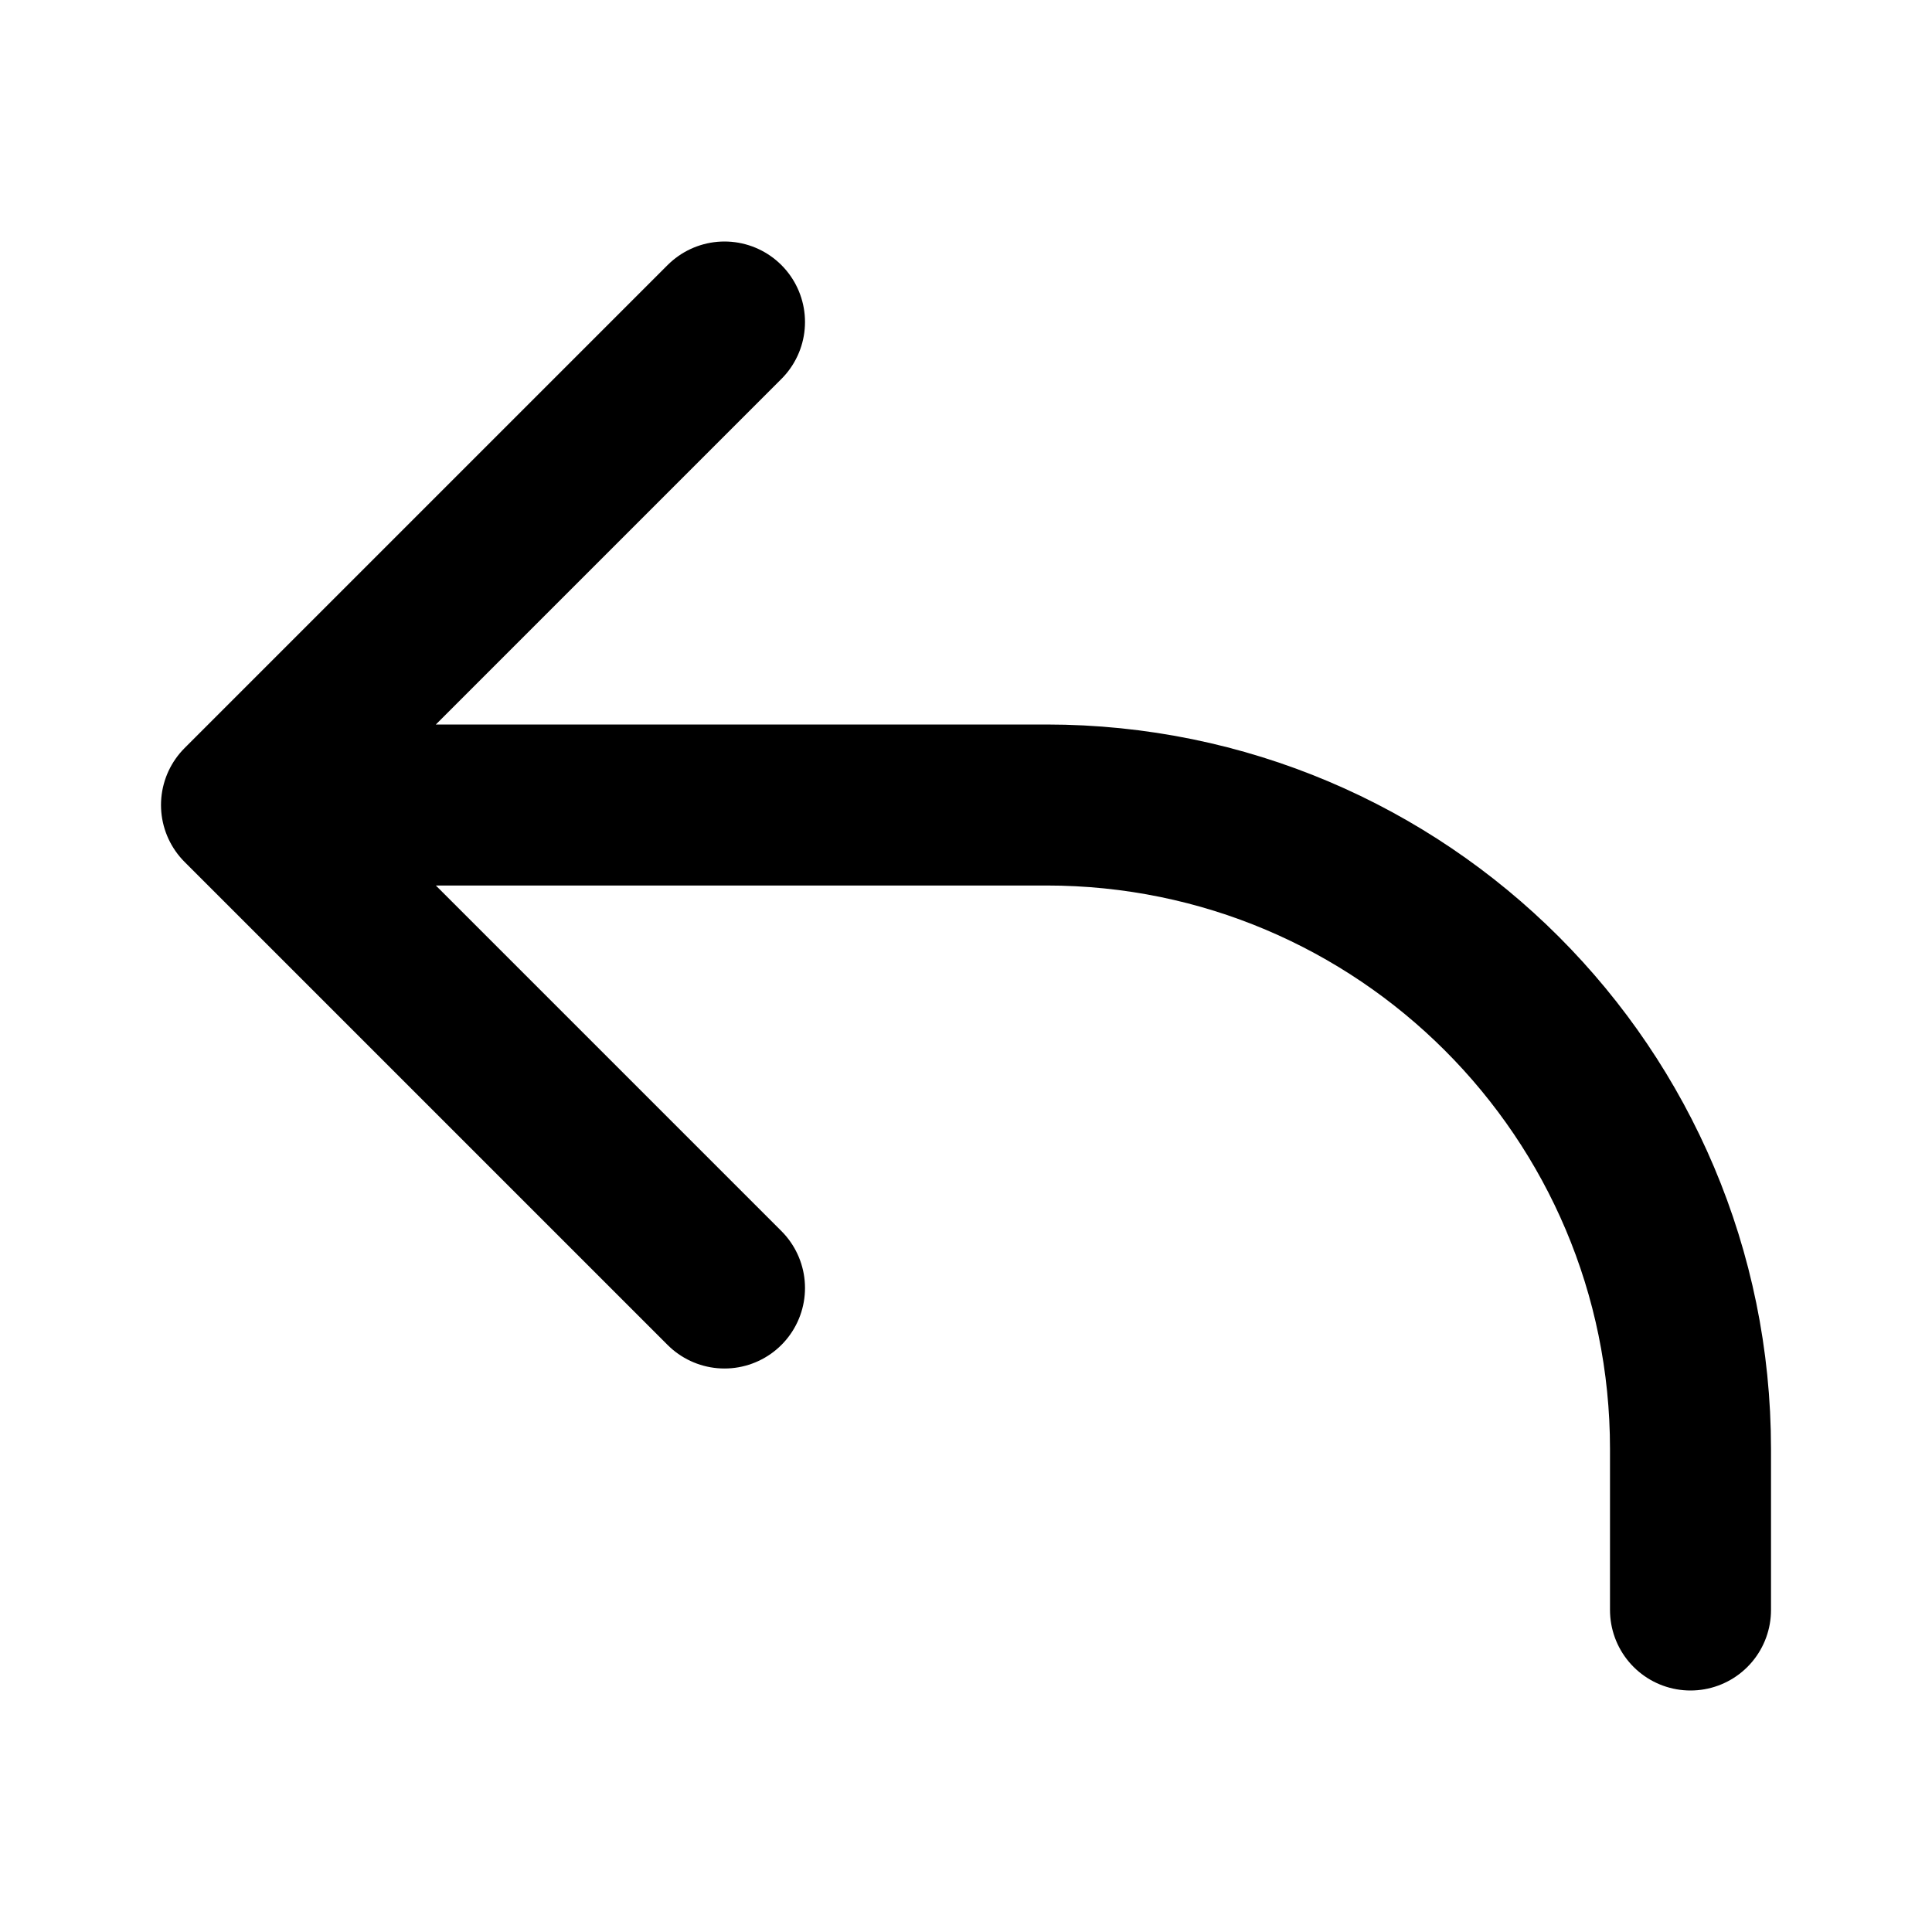
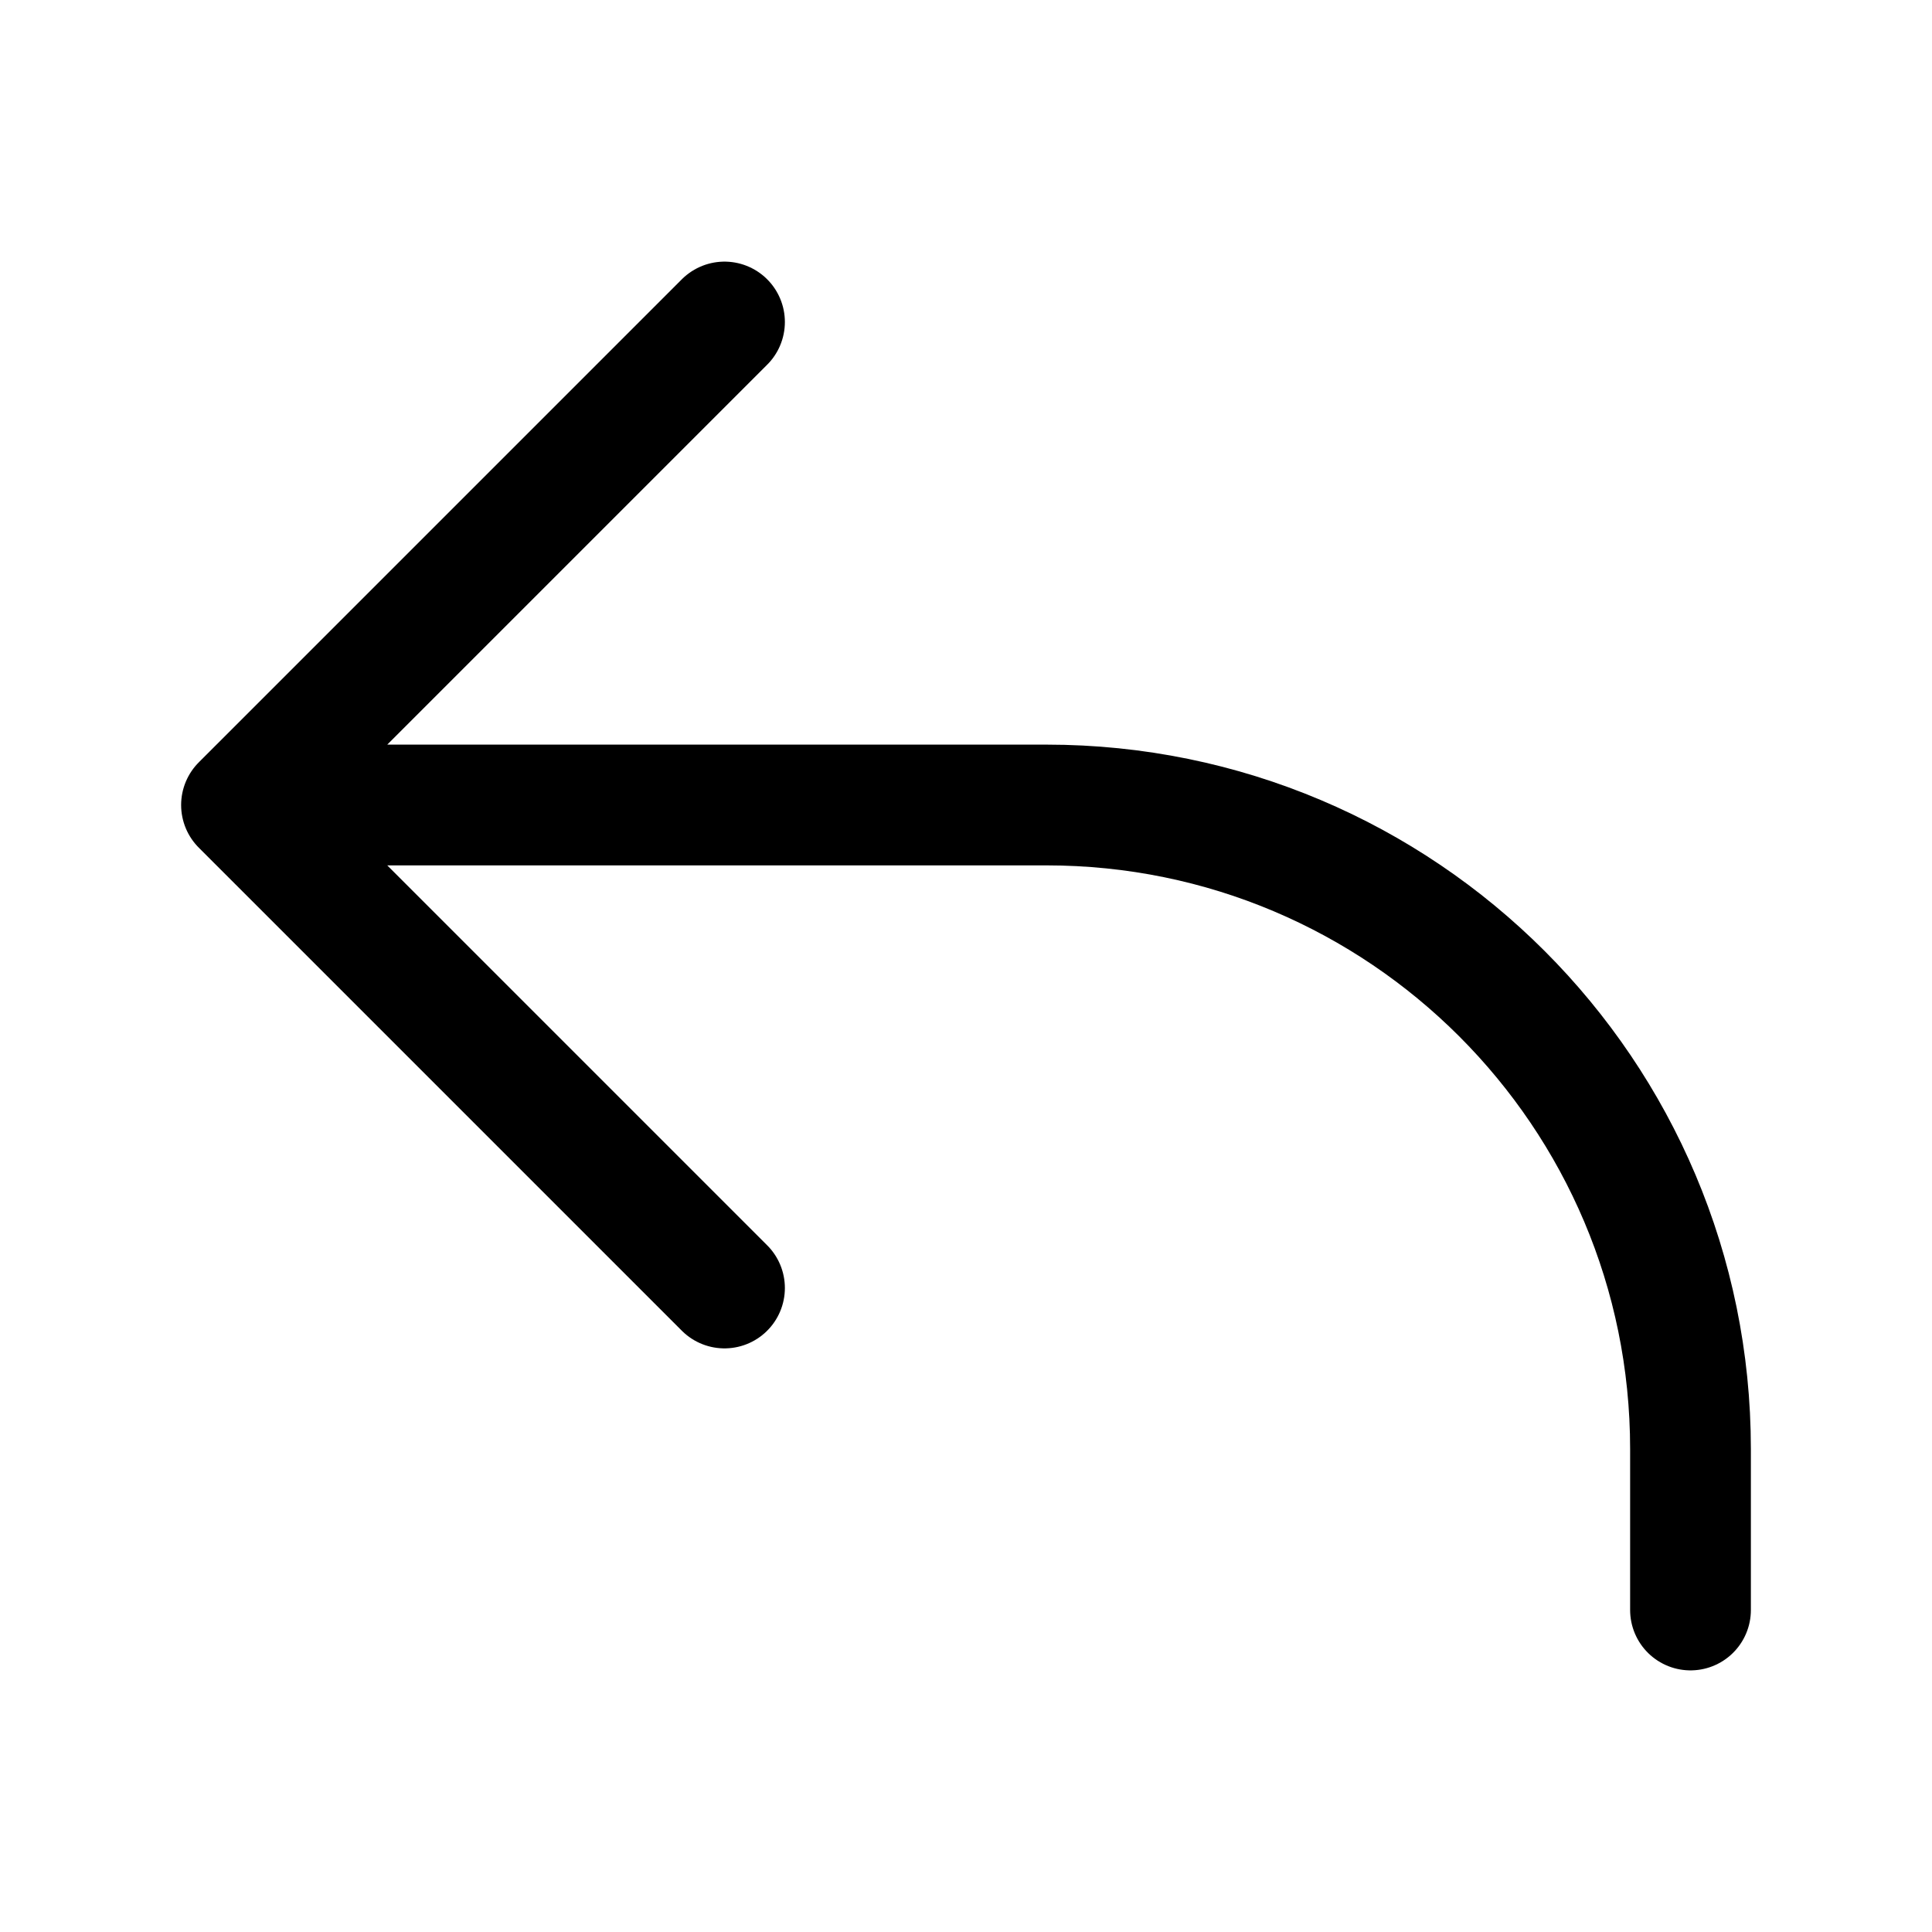
- <svg xmlns="http://www.w3.org/2000/svg" class="h-6 w-6" fill="none" viewBox="0 0 24 24" stroke="currentColor">
-   <path stroke-linecap="round" stroke-linejoin="round" stroke-width="2" d="M3 10h10a8 8 0 018 8v2M3 10l6 6m-6-6l6-6" />
+ <svg xmlns="http://www.w3.org/2000/svg" fill="none" viewBox="0 0 24 24" stroke="currentColor">
+   <path stroke-linecap="round" stroke-linejoin="round" stroke-width="1.5" d="M3 10h10a8 8 0 018 8v2M3 10l6 6m-6-6l6-6" />
</svg>
